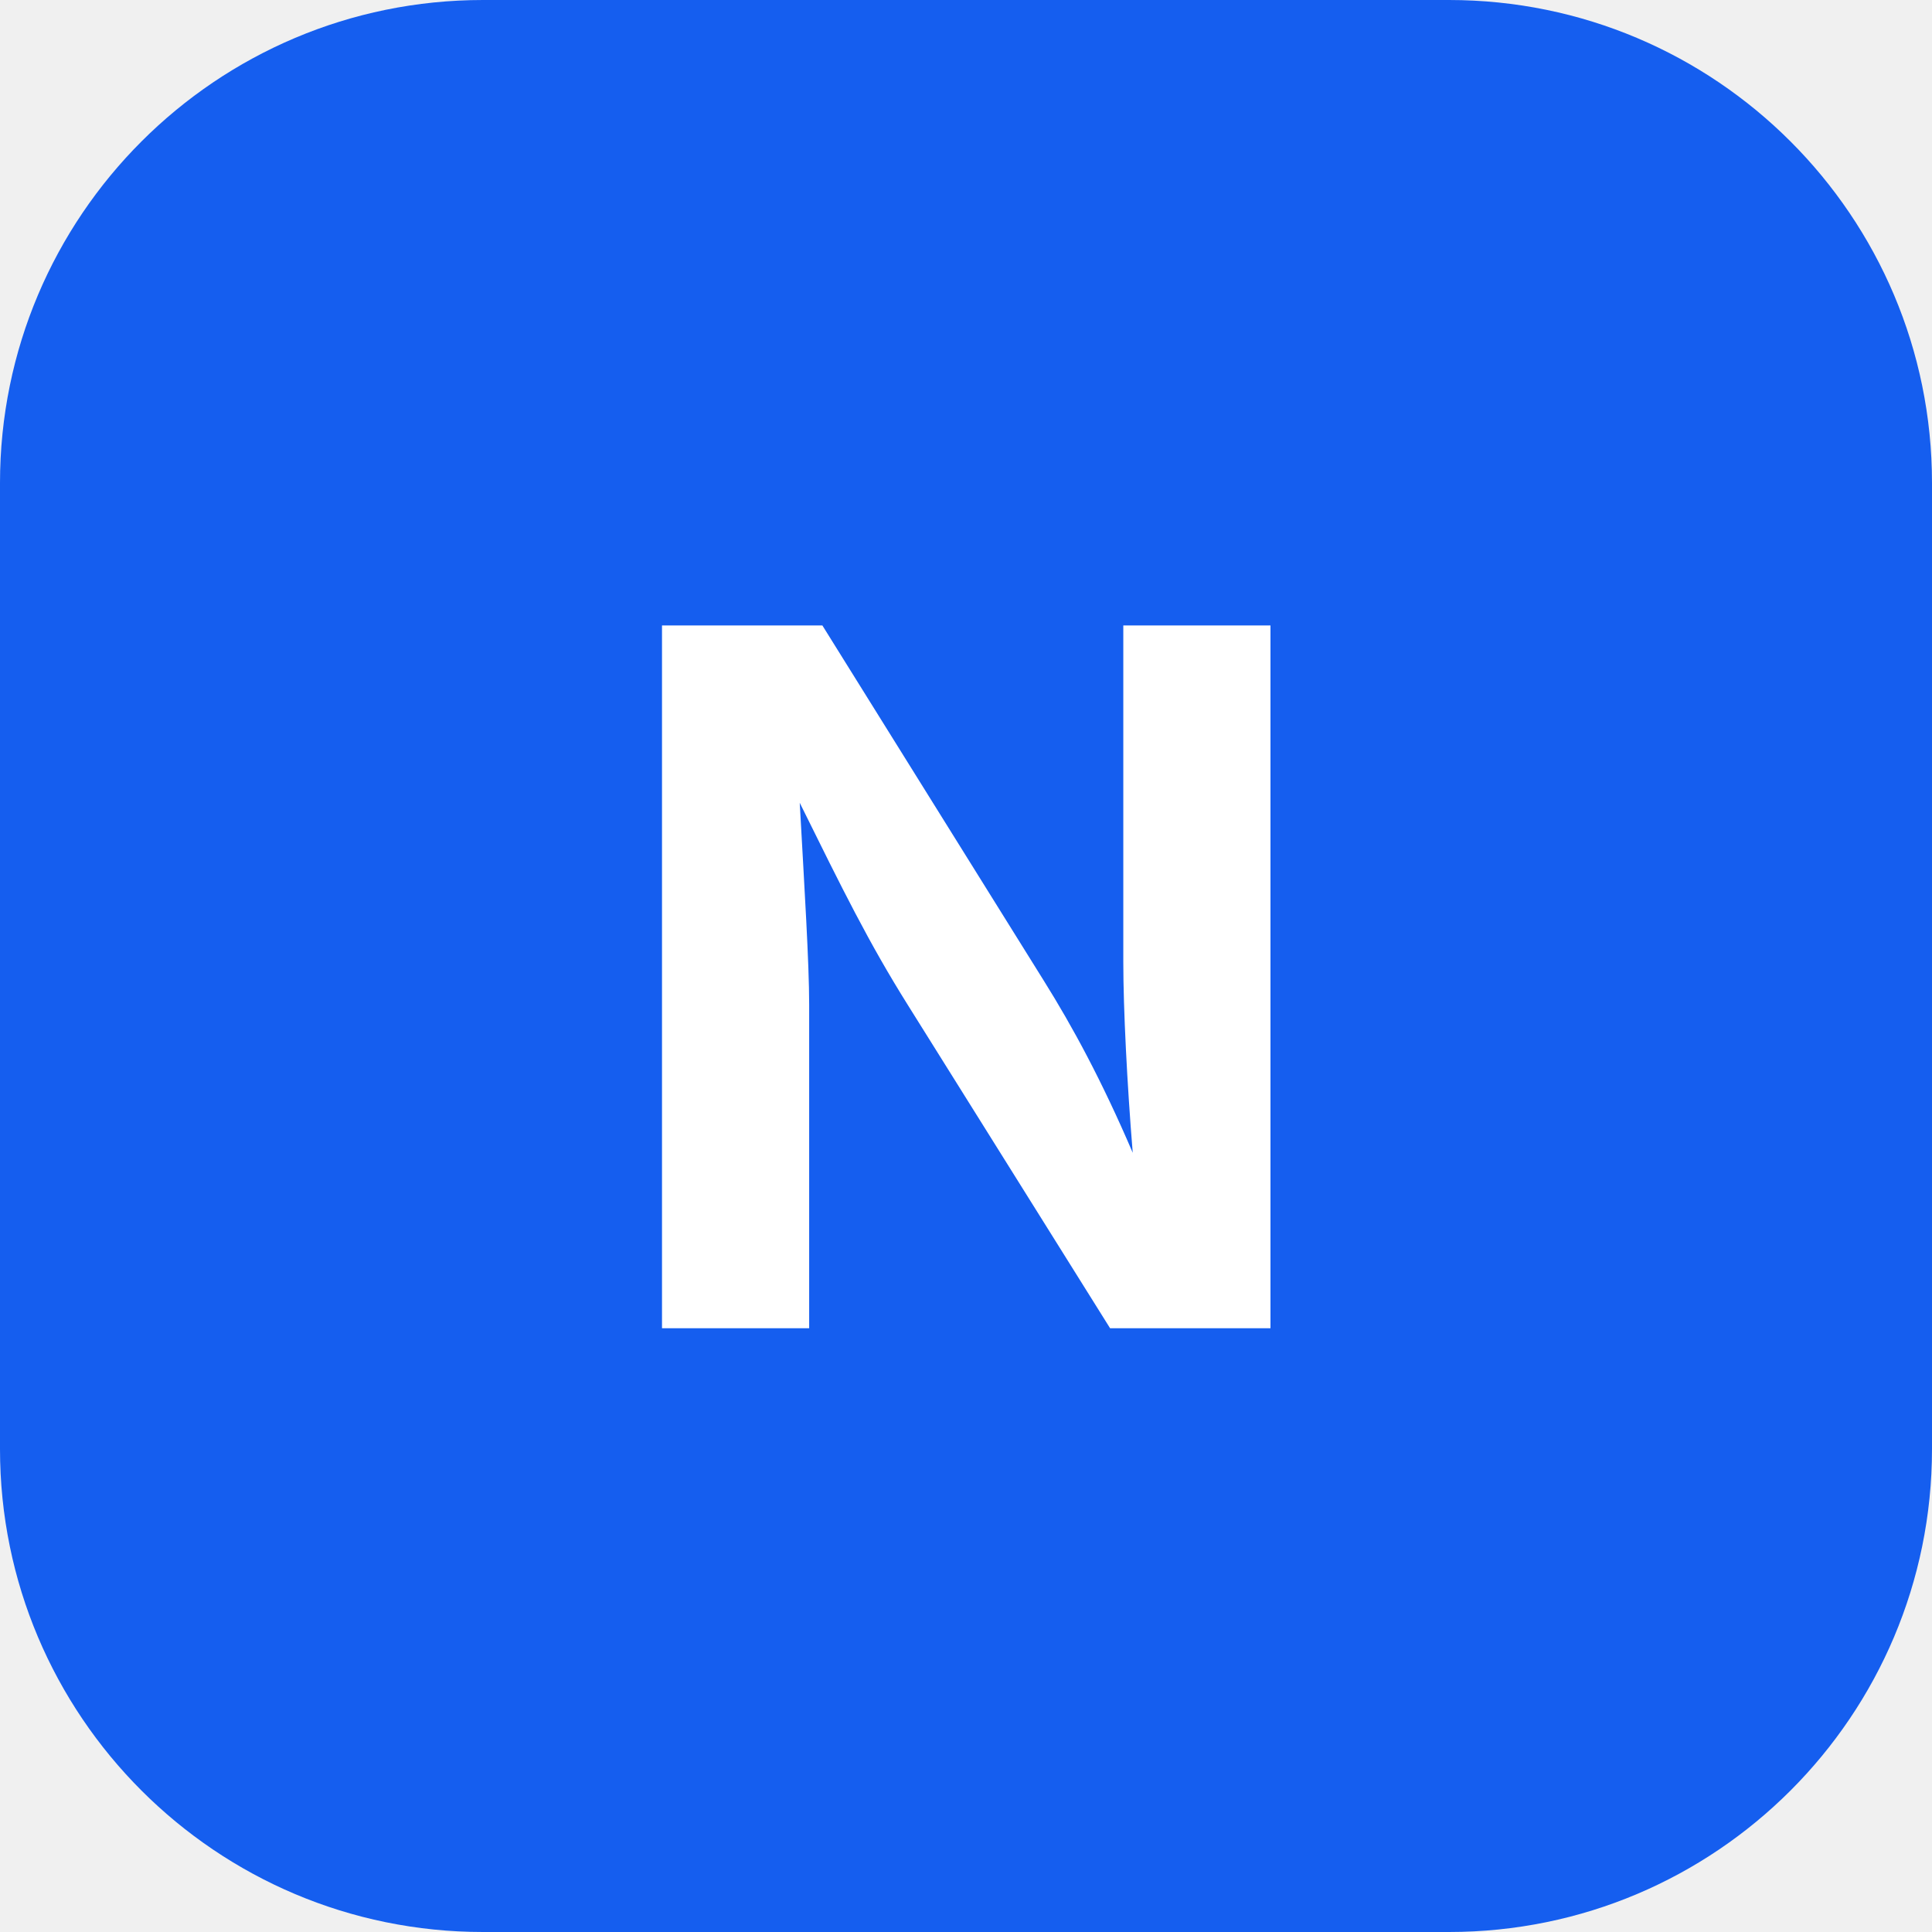
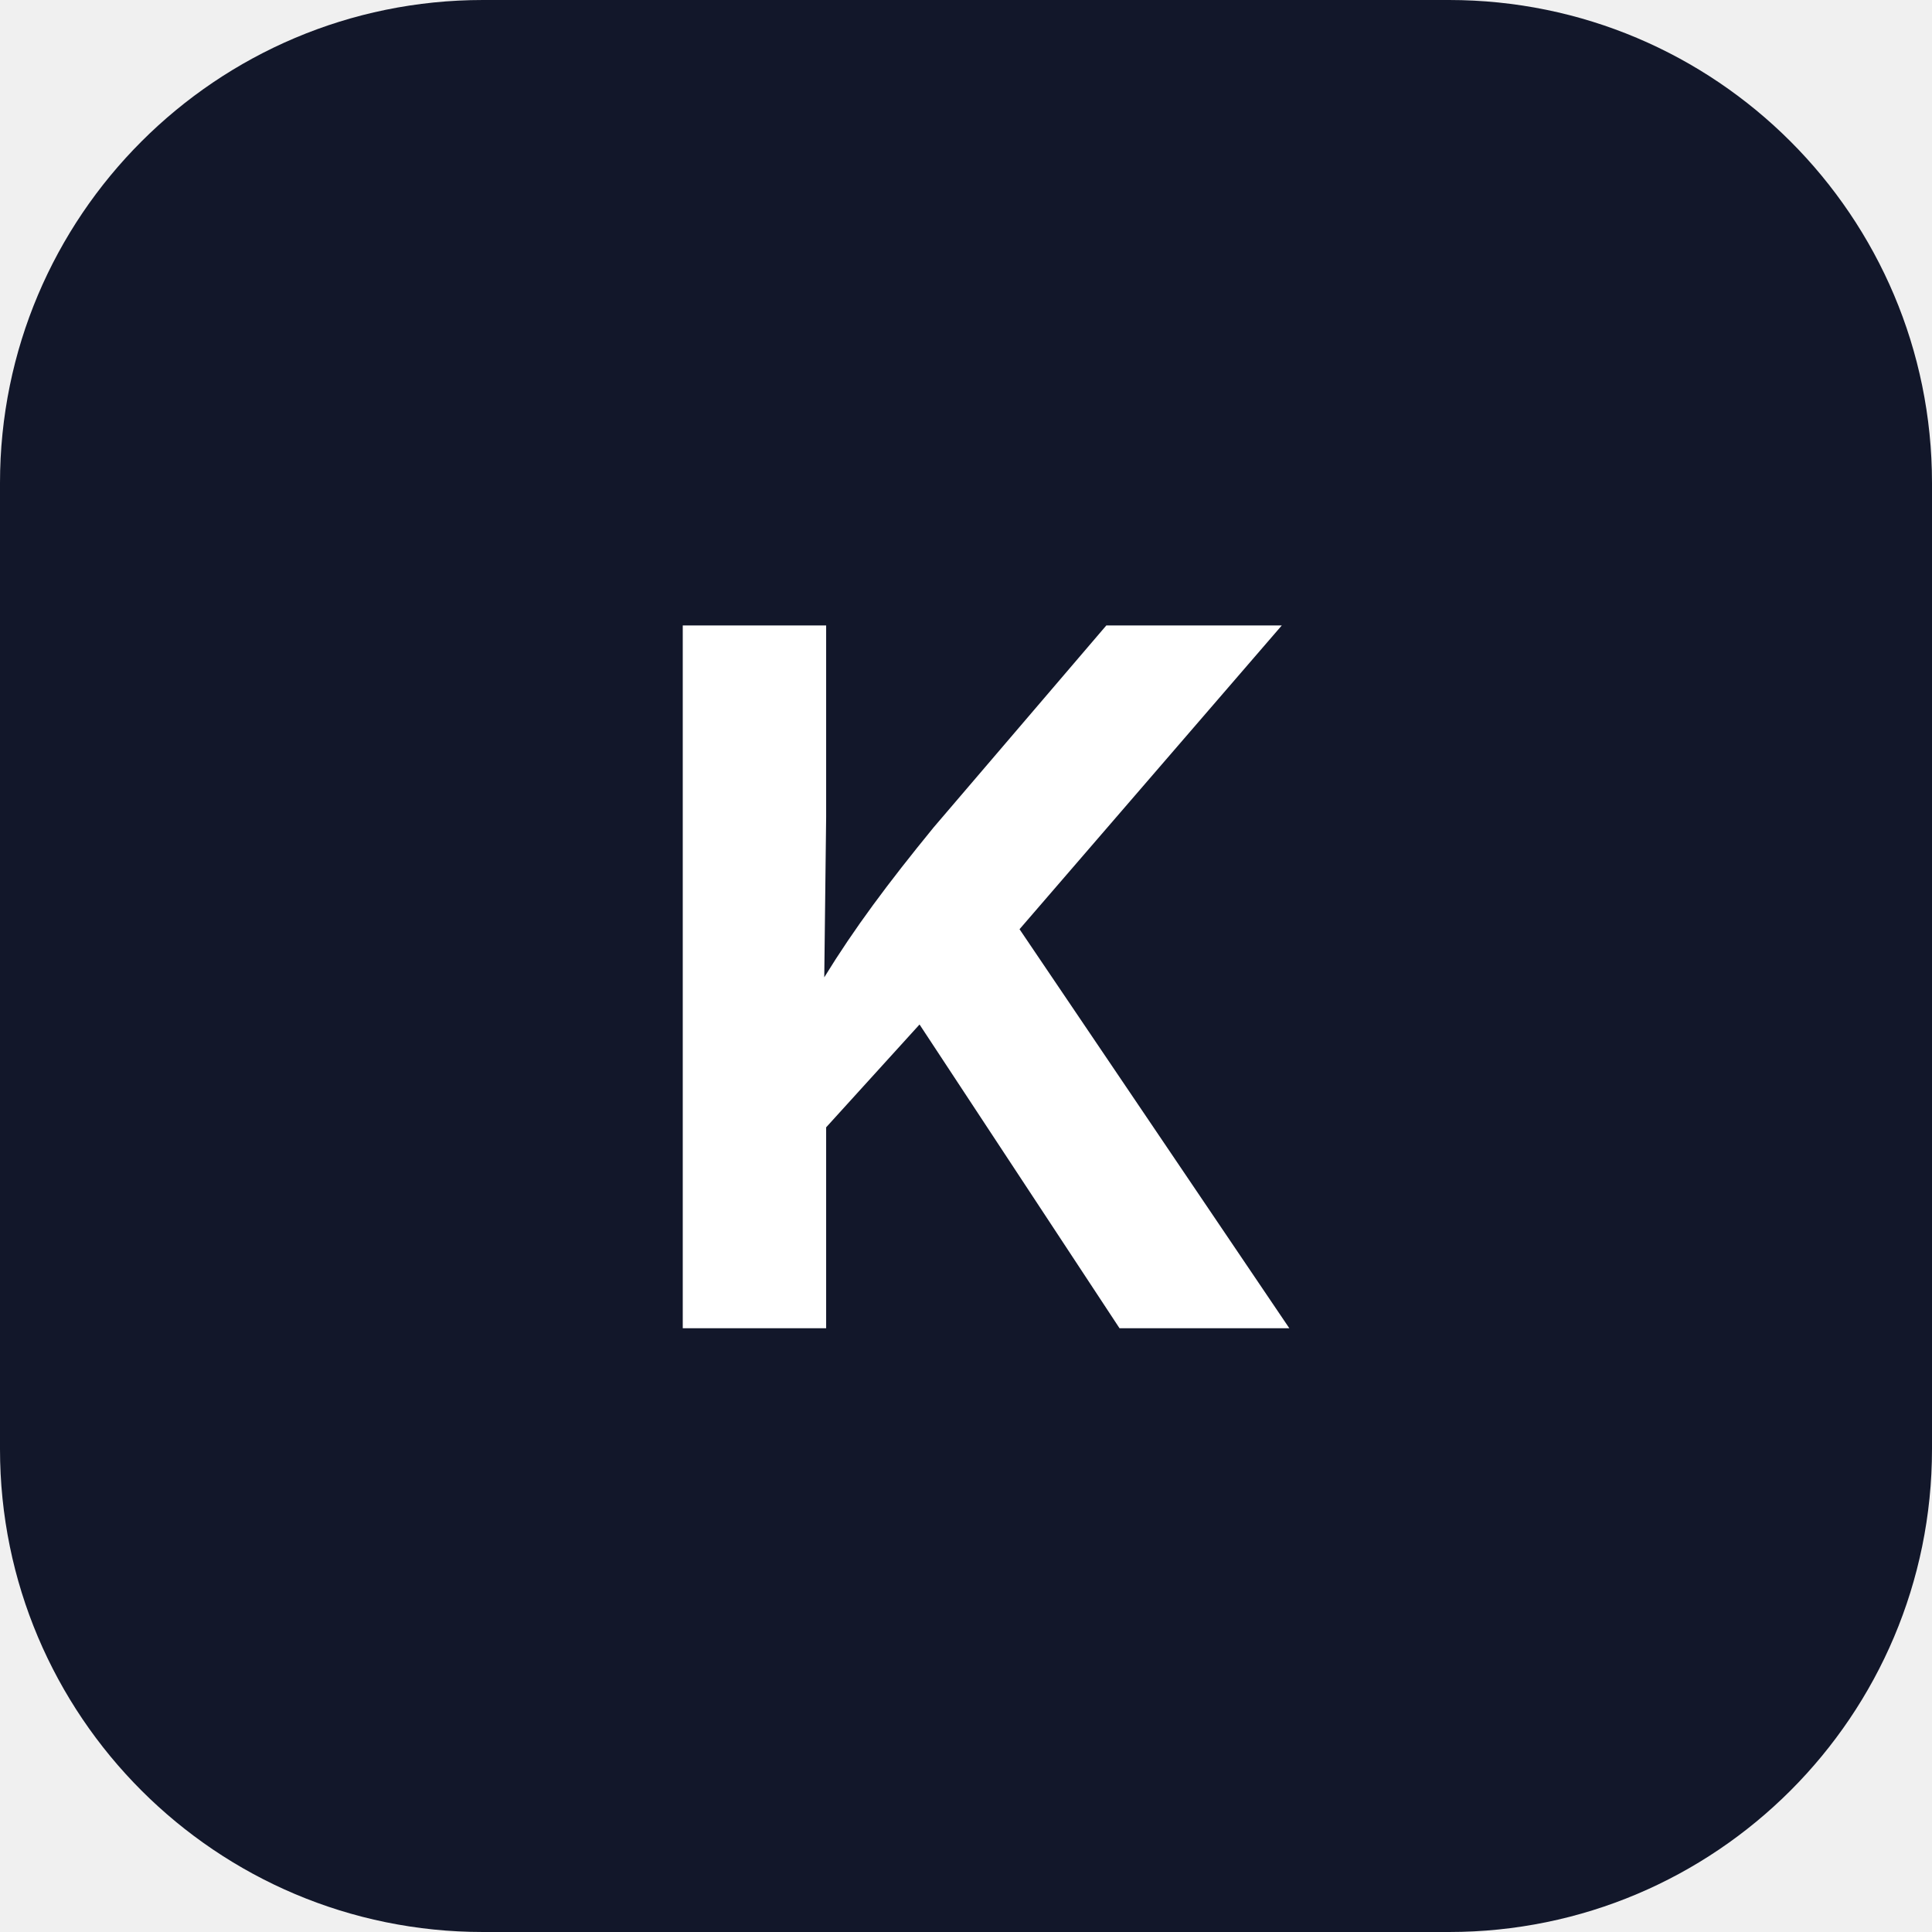
<svg xmlns="http://www.w3.org/2000/svg" viewBox="0 0 32 32">
-   <rect width="32" height="32" rx="8" fill="#155EEF" />
-   <text x="16" y="22" text-anchor="middle" font-family="Inter, Segoe UI, sans-serif" font-size="16" font-weight="700" fill="#FFFFFF">N</text>
+   <rect width="32" height="32" rx="8" fill="#12172A" />
+   <text x="16" y="22" text-anchor="middle" font-family="Inter, Segoe UI, sans-serif" font-size="16" font-weight="700" fill="#FFFFFF">K</text>
</svg>
